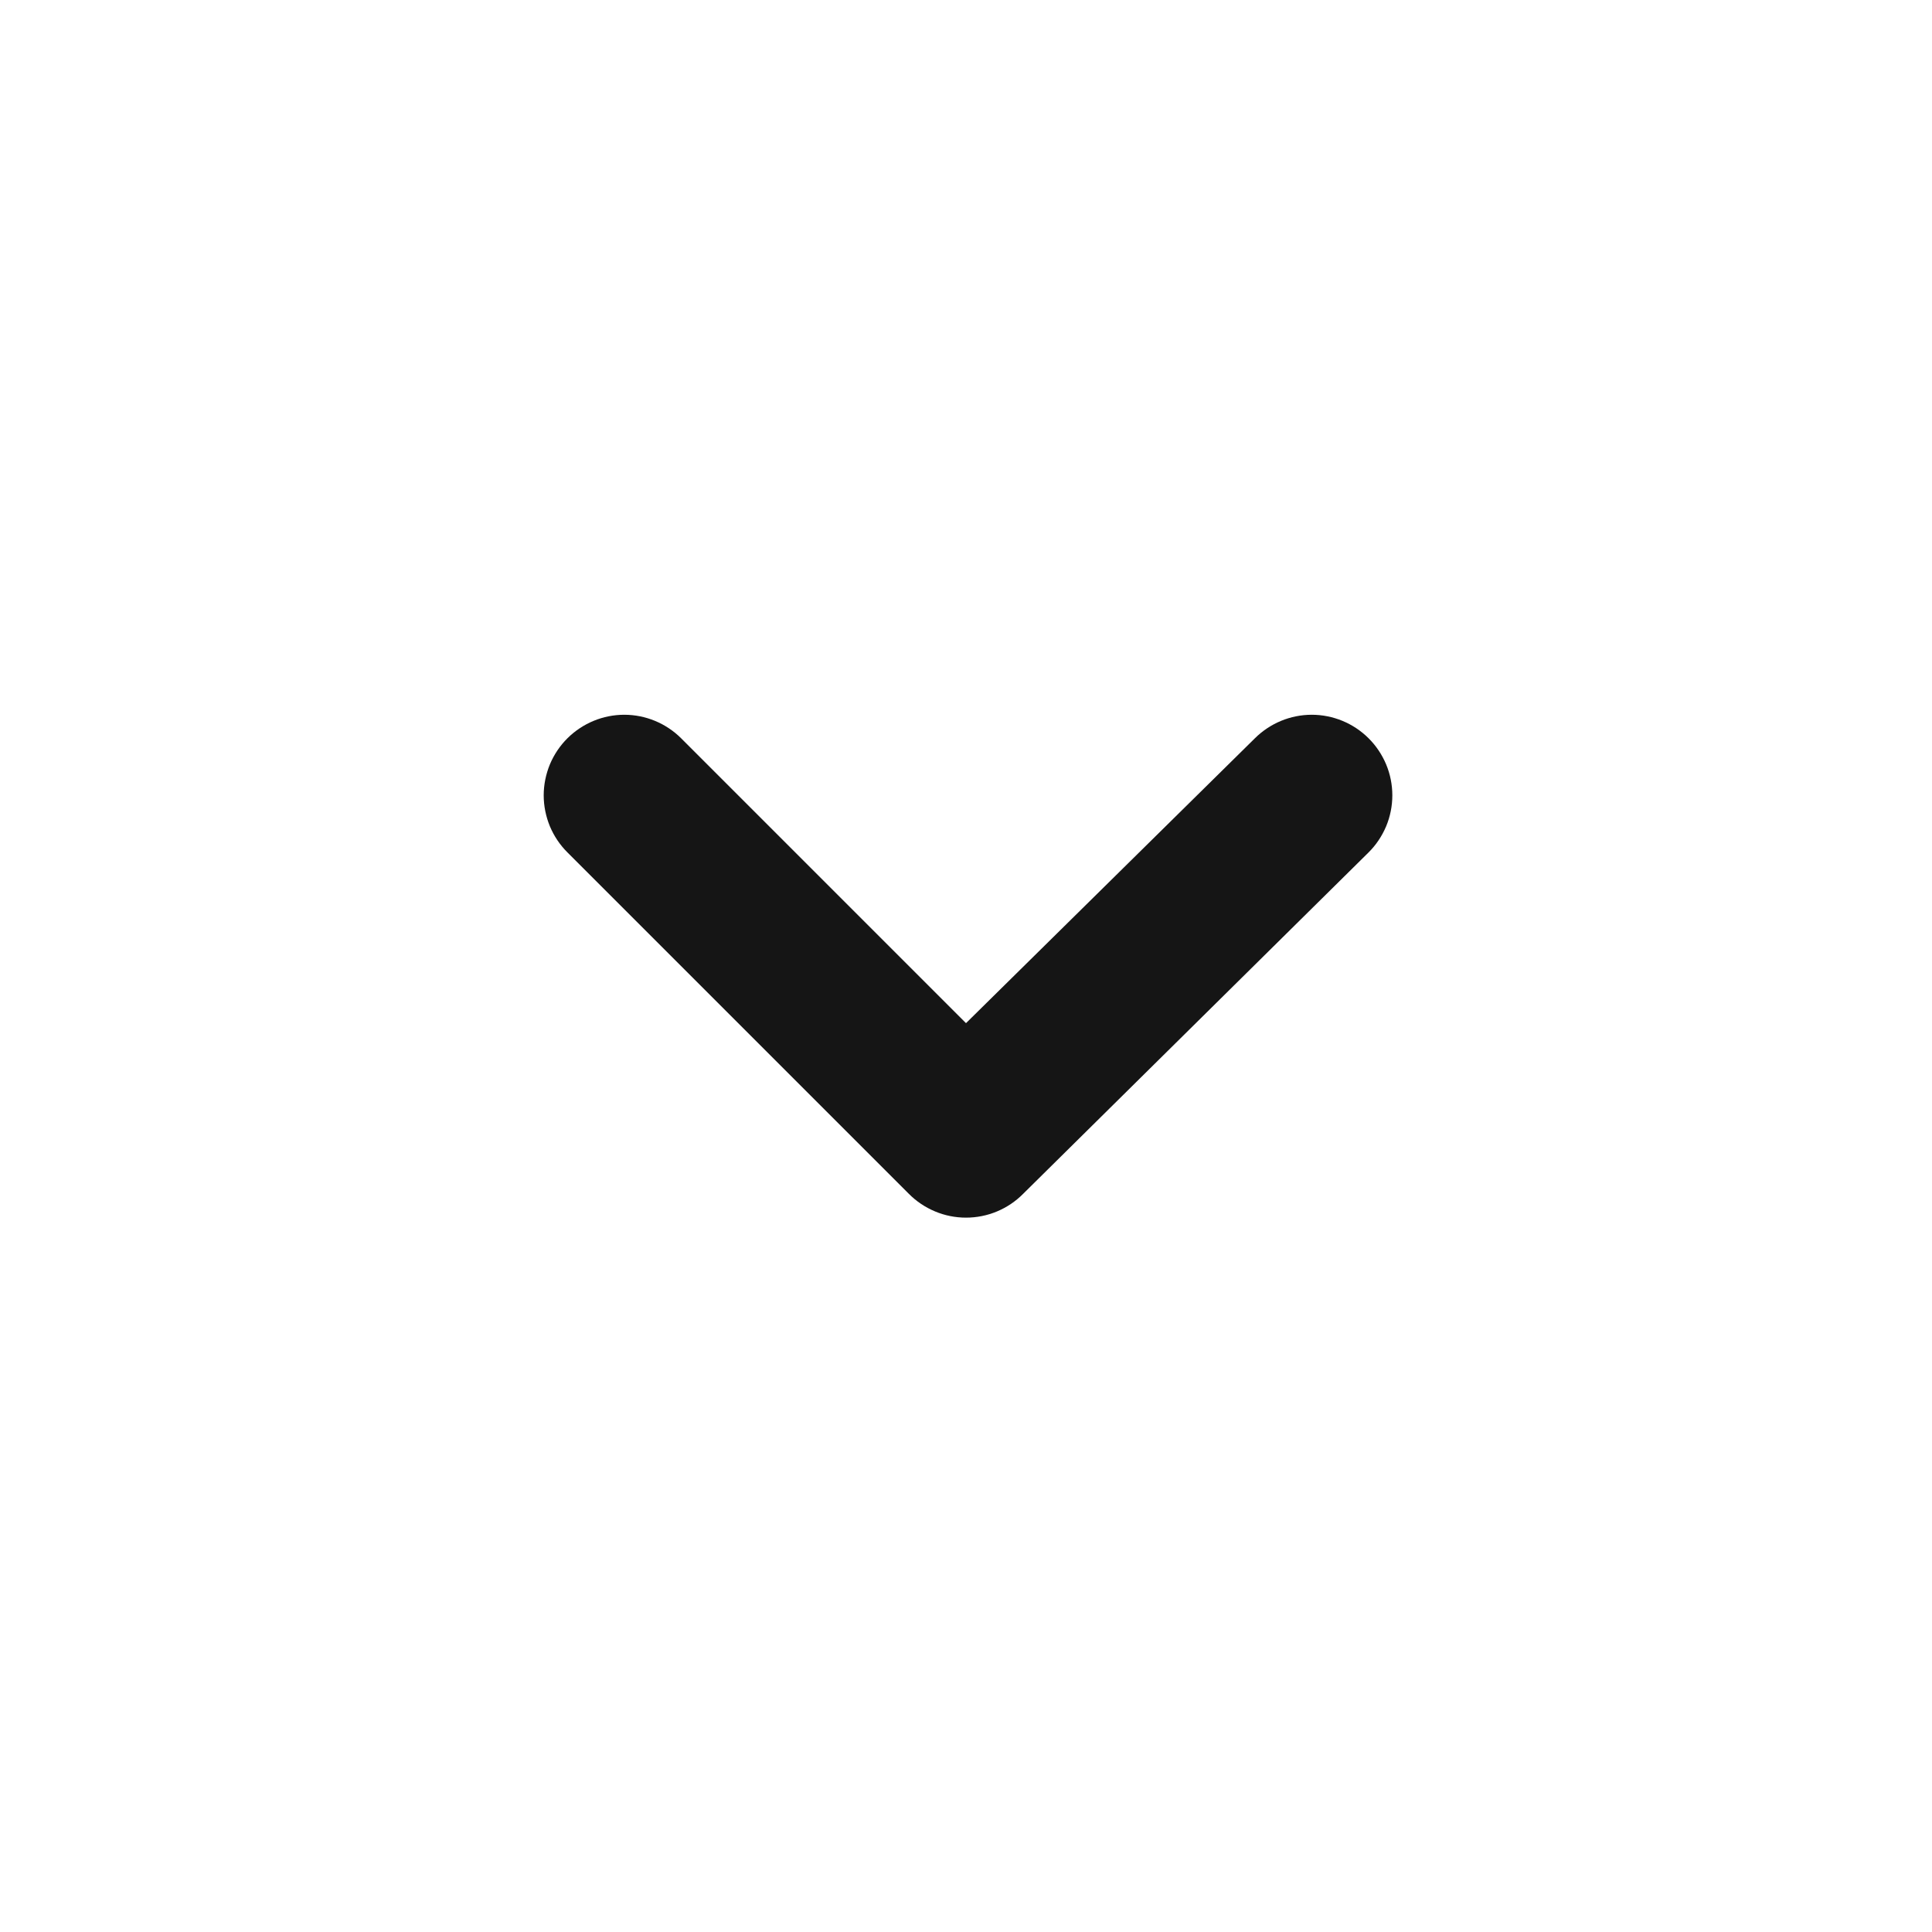
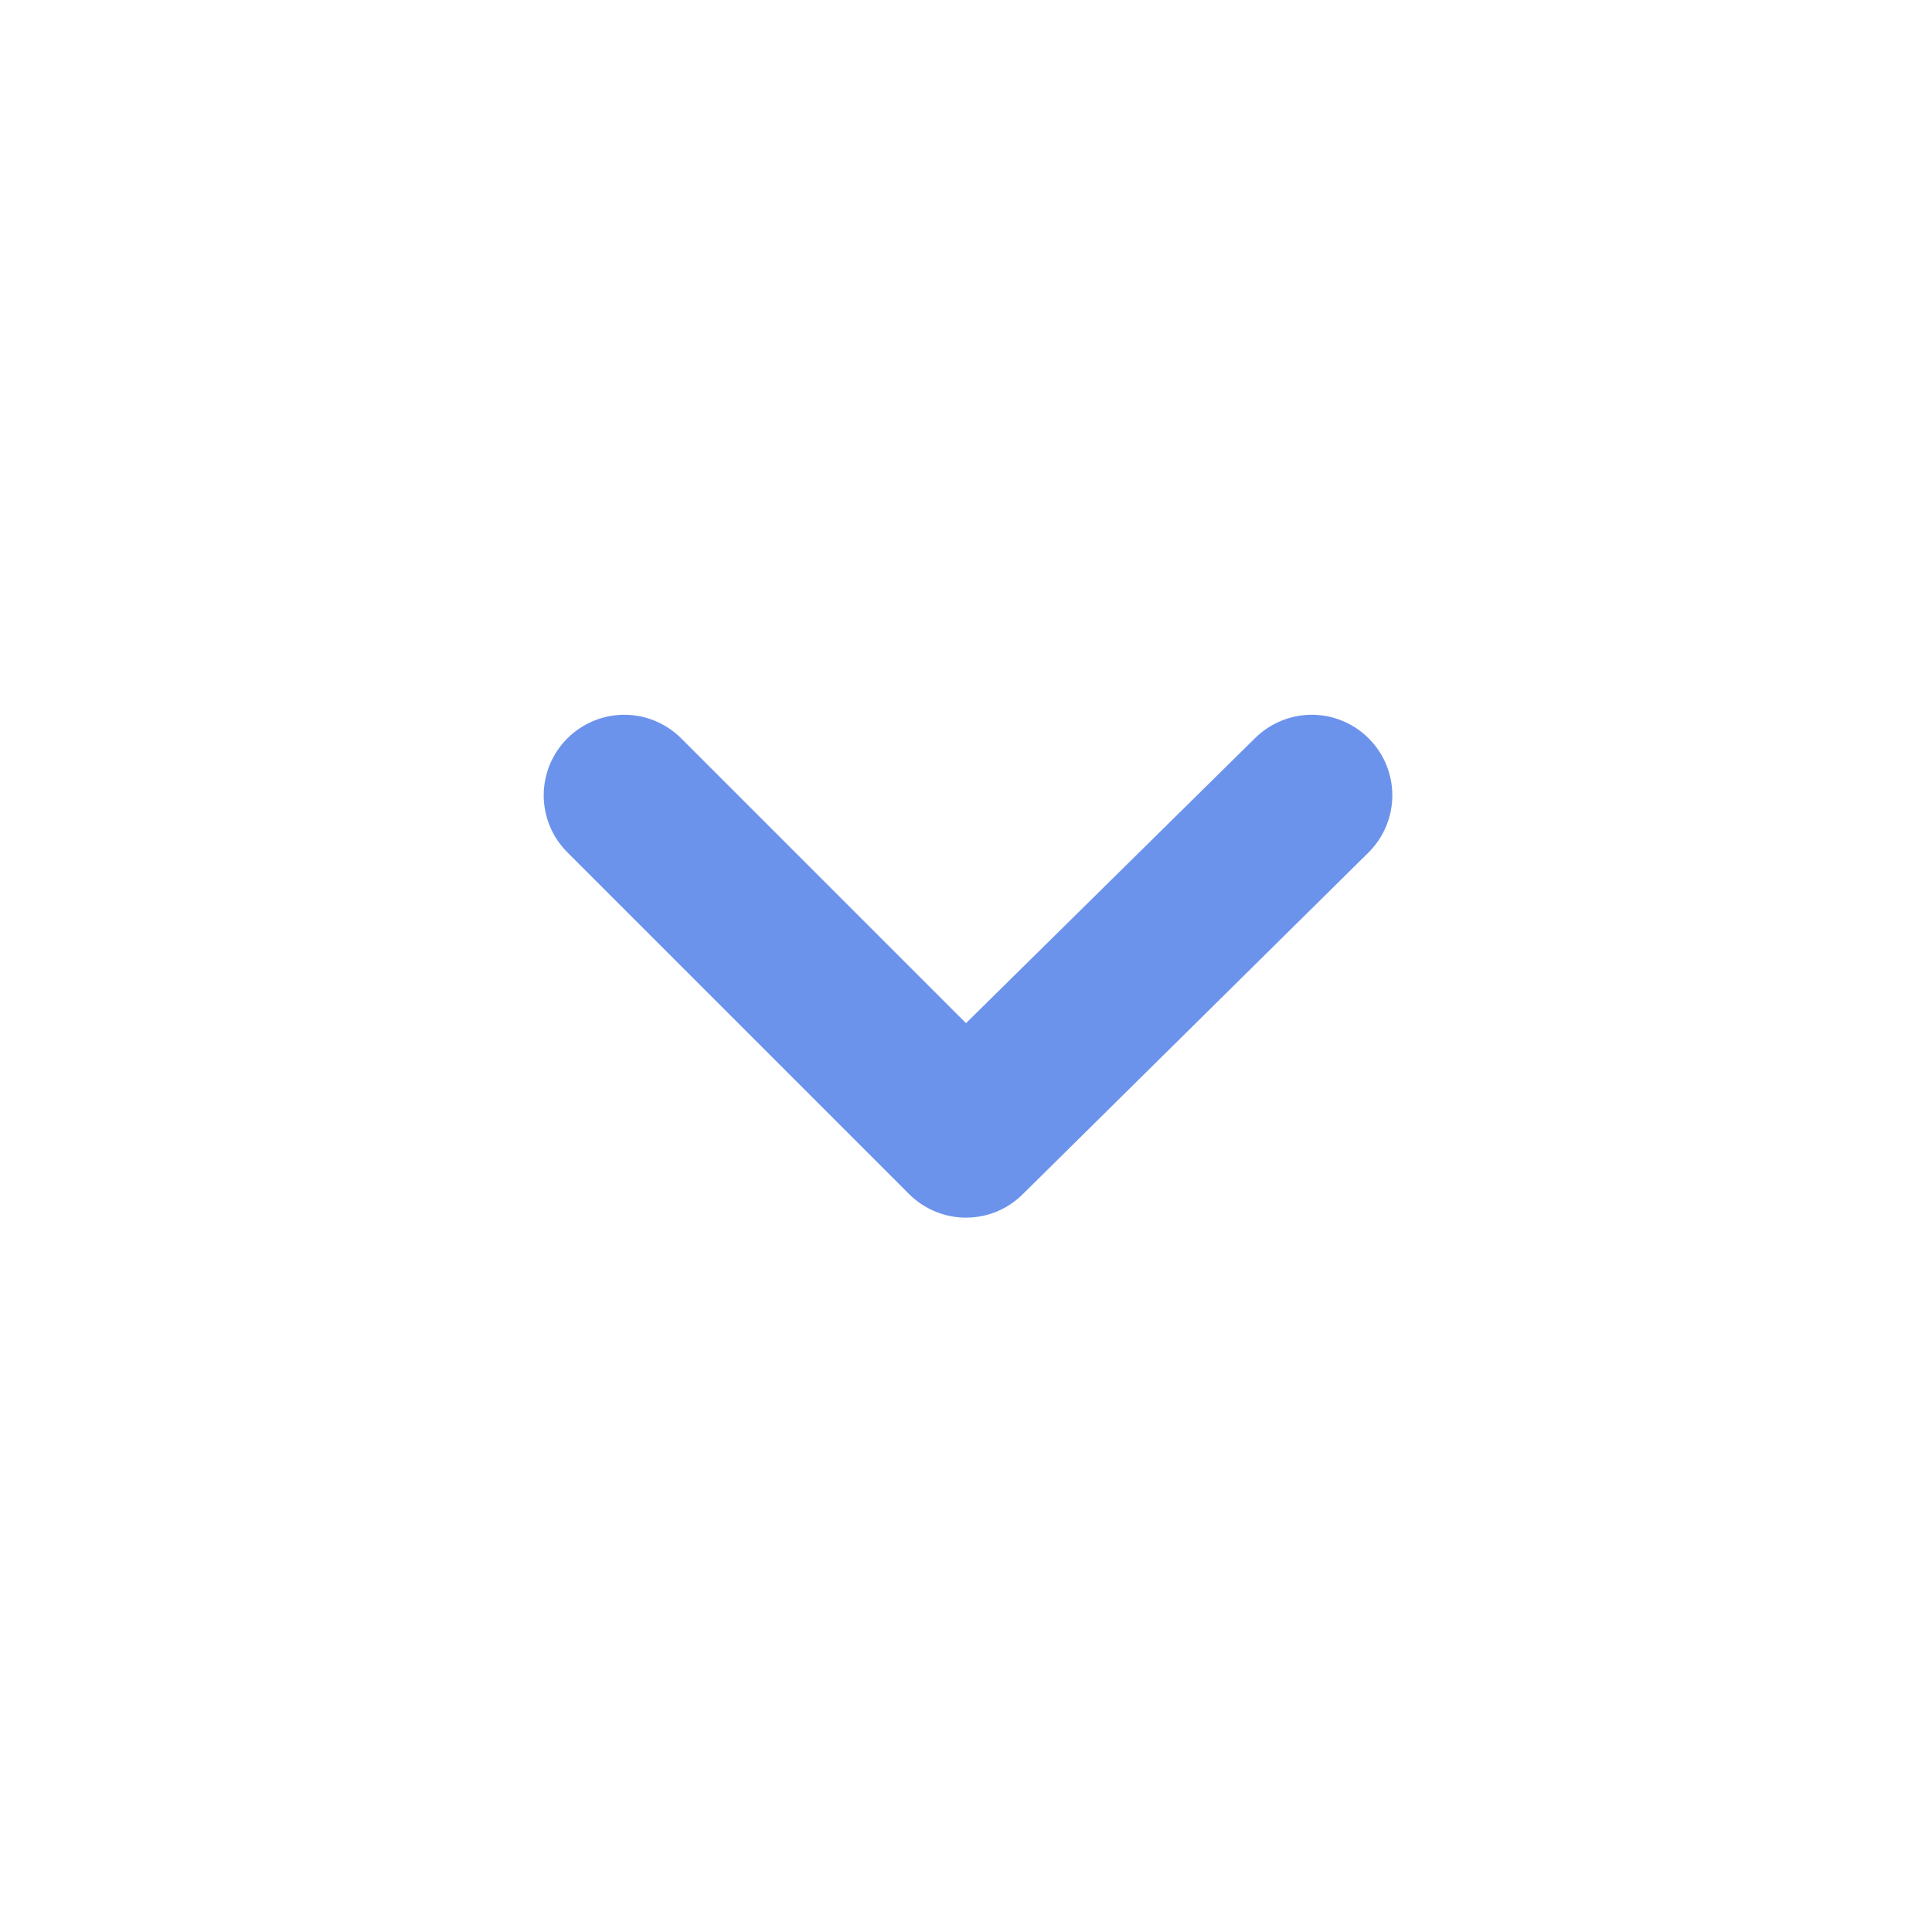
<svg xmlns="http://www.w3.org/2000/svg" width="24" height="24" viewBox="0 0 24 24" fill="none">
-   <path d="M17 9.17C16.813 8.984 16.559 8.879 16.295 8.879C16.031 8.879 15.778 8.984 15.59 9.17L12 12.71L8.46 9.17C8.273 8.984 8.019 8.879 7.755 8.879C7.491 8.879 7.238 8.984 7.05 9.17C6.956 9.263 6.882 9.374 6.831 9.495C6.781 9.617 6.754 9.748 6.754 9.88C6.754 10.012 6.781 10.143 6.831 10.265C6.882 10.386 6.956 10.497 7.05 10.59L11.29 14.83C11.383 14.924 11.494 14.998 11.616 15.049C11.738 15.1 11.868 15.126 12 15.126C12.132 15.126 12.263 15.1 12.385 15.049C12.507 14.998 12.617 14.924 12.71 14.83L17 10.59C17.094 10.497 17.168 10.386 17.219 10.265C17.27 10.143 17.296 10.012 17.296 9.88C17.296 9.748 17.27 9.617 17.219 9.495C17.168 9.374 17.094 9.263 17 9.17Z" fill="#151515" />
+   <path d="M17 9.17C16.813 8.984 16.559 8.879 16.295 8.879C16.031 8.879 15.778 8.984 15.59 9.17L12 12.71L8.46 9.17C8.273 8.984 8.019 8.879 7.755 8.879C7.491 8.879 7.238 8.984 7.05 9.17C6.956 9.263 6.882 9.374 6.831 9.495C6.781 9.617 6.754 9.748 6.754 9.88C6.754 10.012 6.781 10.143 6.831 10.265C6.882 10.386 6.956 10.497 7.05 10.59L11.29 14.83C11.383 14.924 11.494 14.998 11.616 15.049C11.738 15.1 11.868 15.126 12 15.126C12.132 15.126 12.263 15.1 12.385 15.049C12.507 14.998 12.617 14.924 12.71 14.83L17 10.59C17.094 10.497 17.168 10.386 17.219 10.265C17.27 10.143 17.296 10.012 17.296 9.88C17.296 9.748 17.27 9.617 17.219 9.495C17.168 9.374 17.094 9.263 17 9.17Z" fill="#6C93EC" />
</svg>
